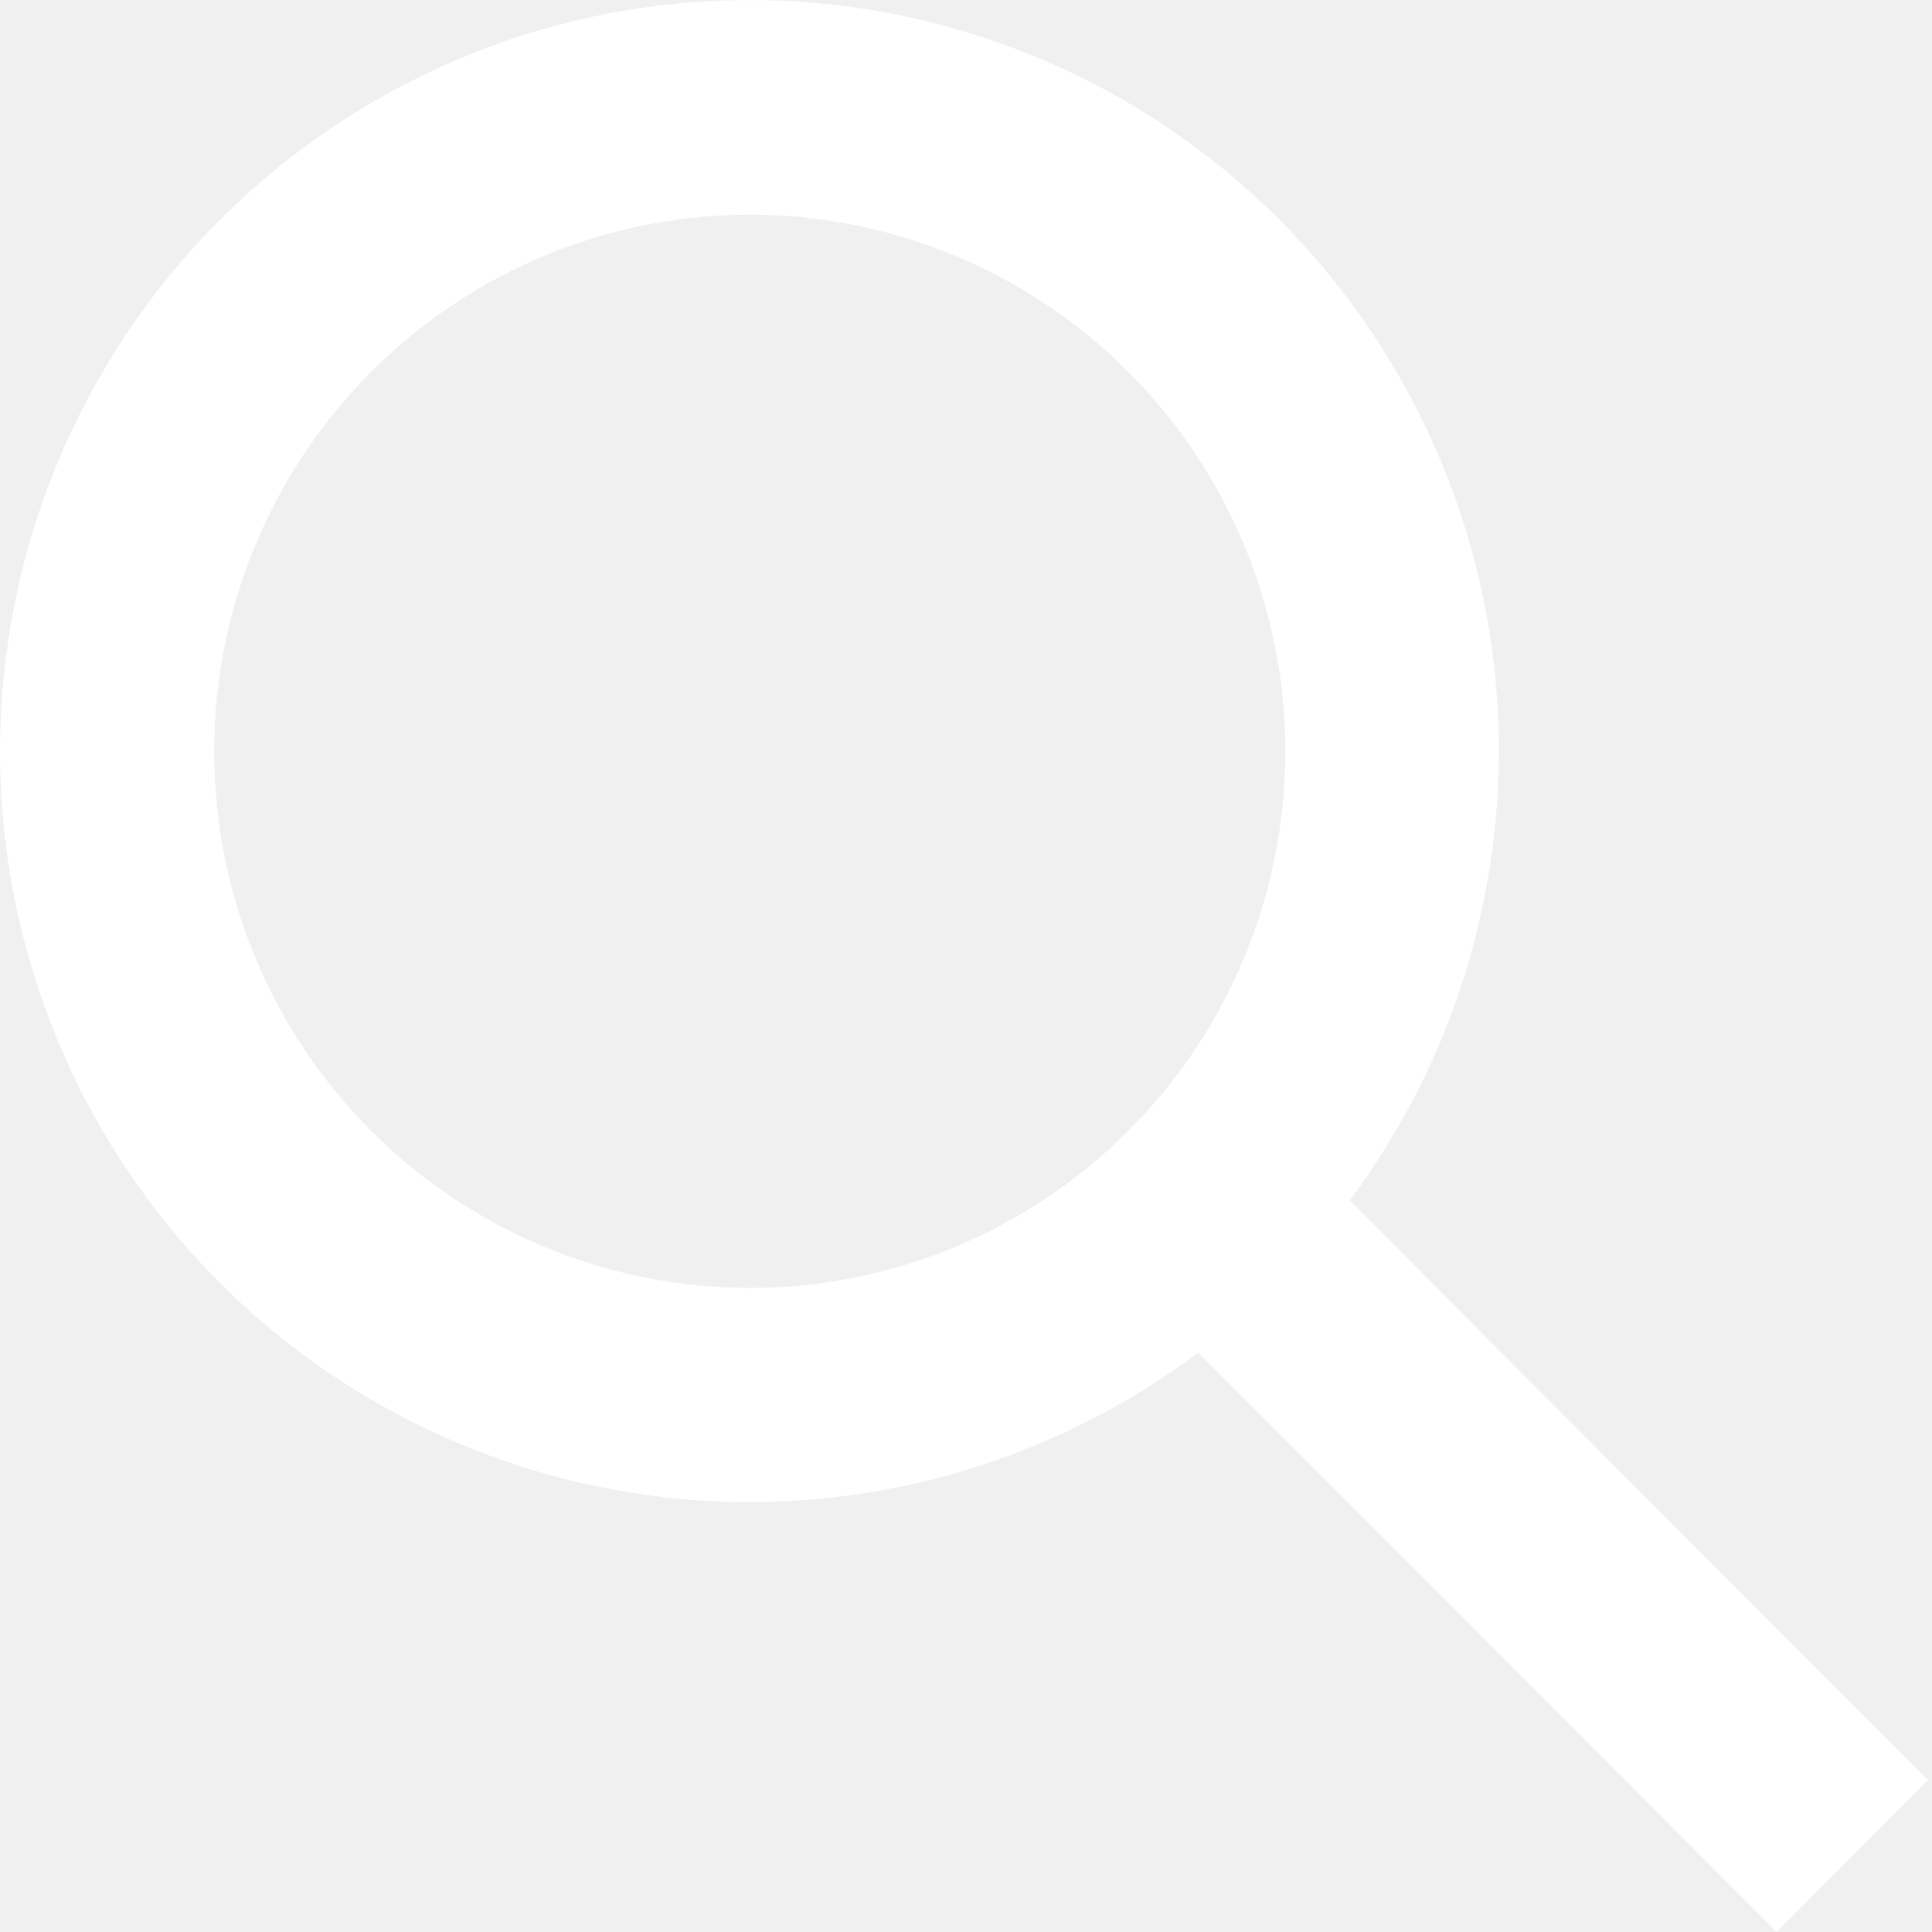
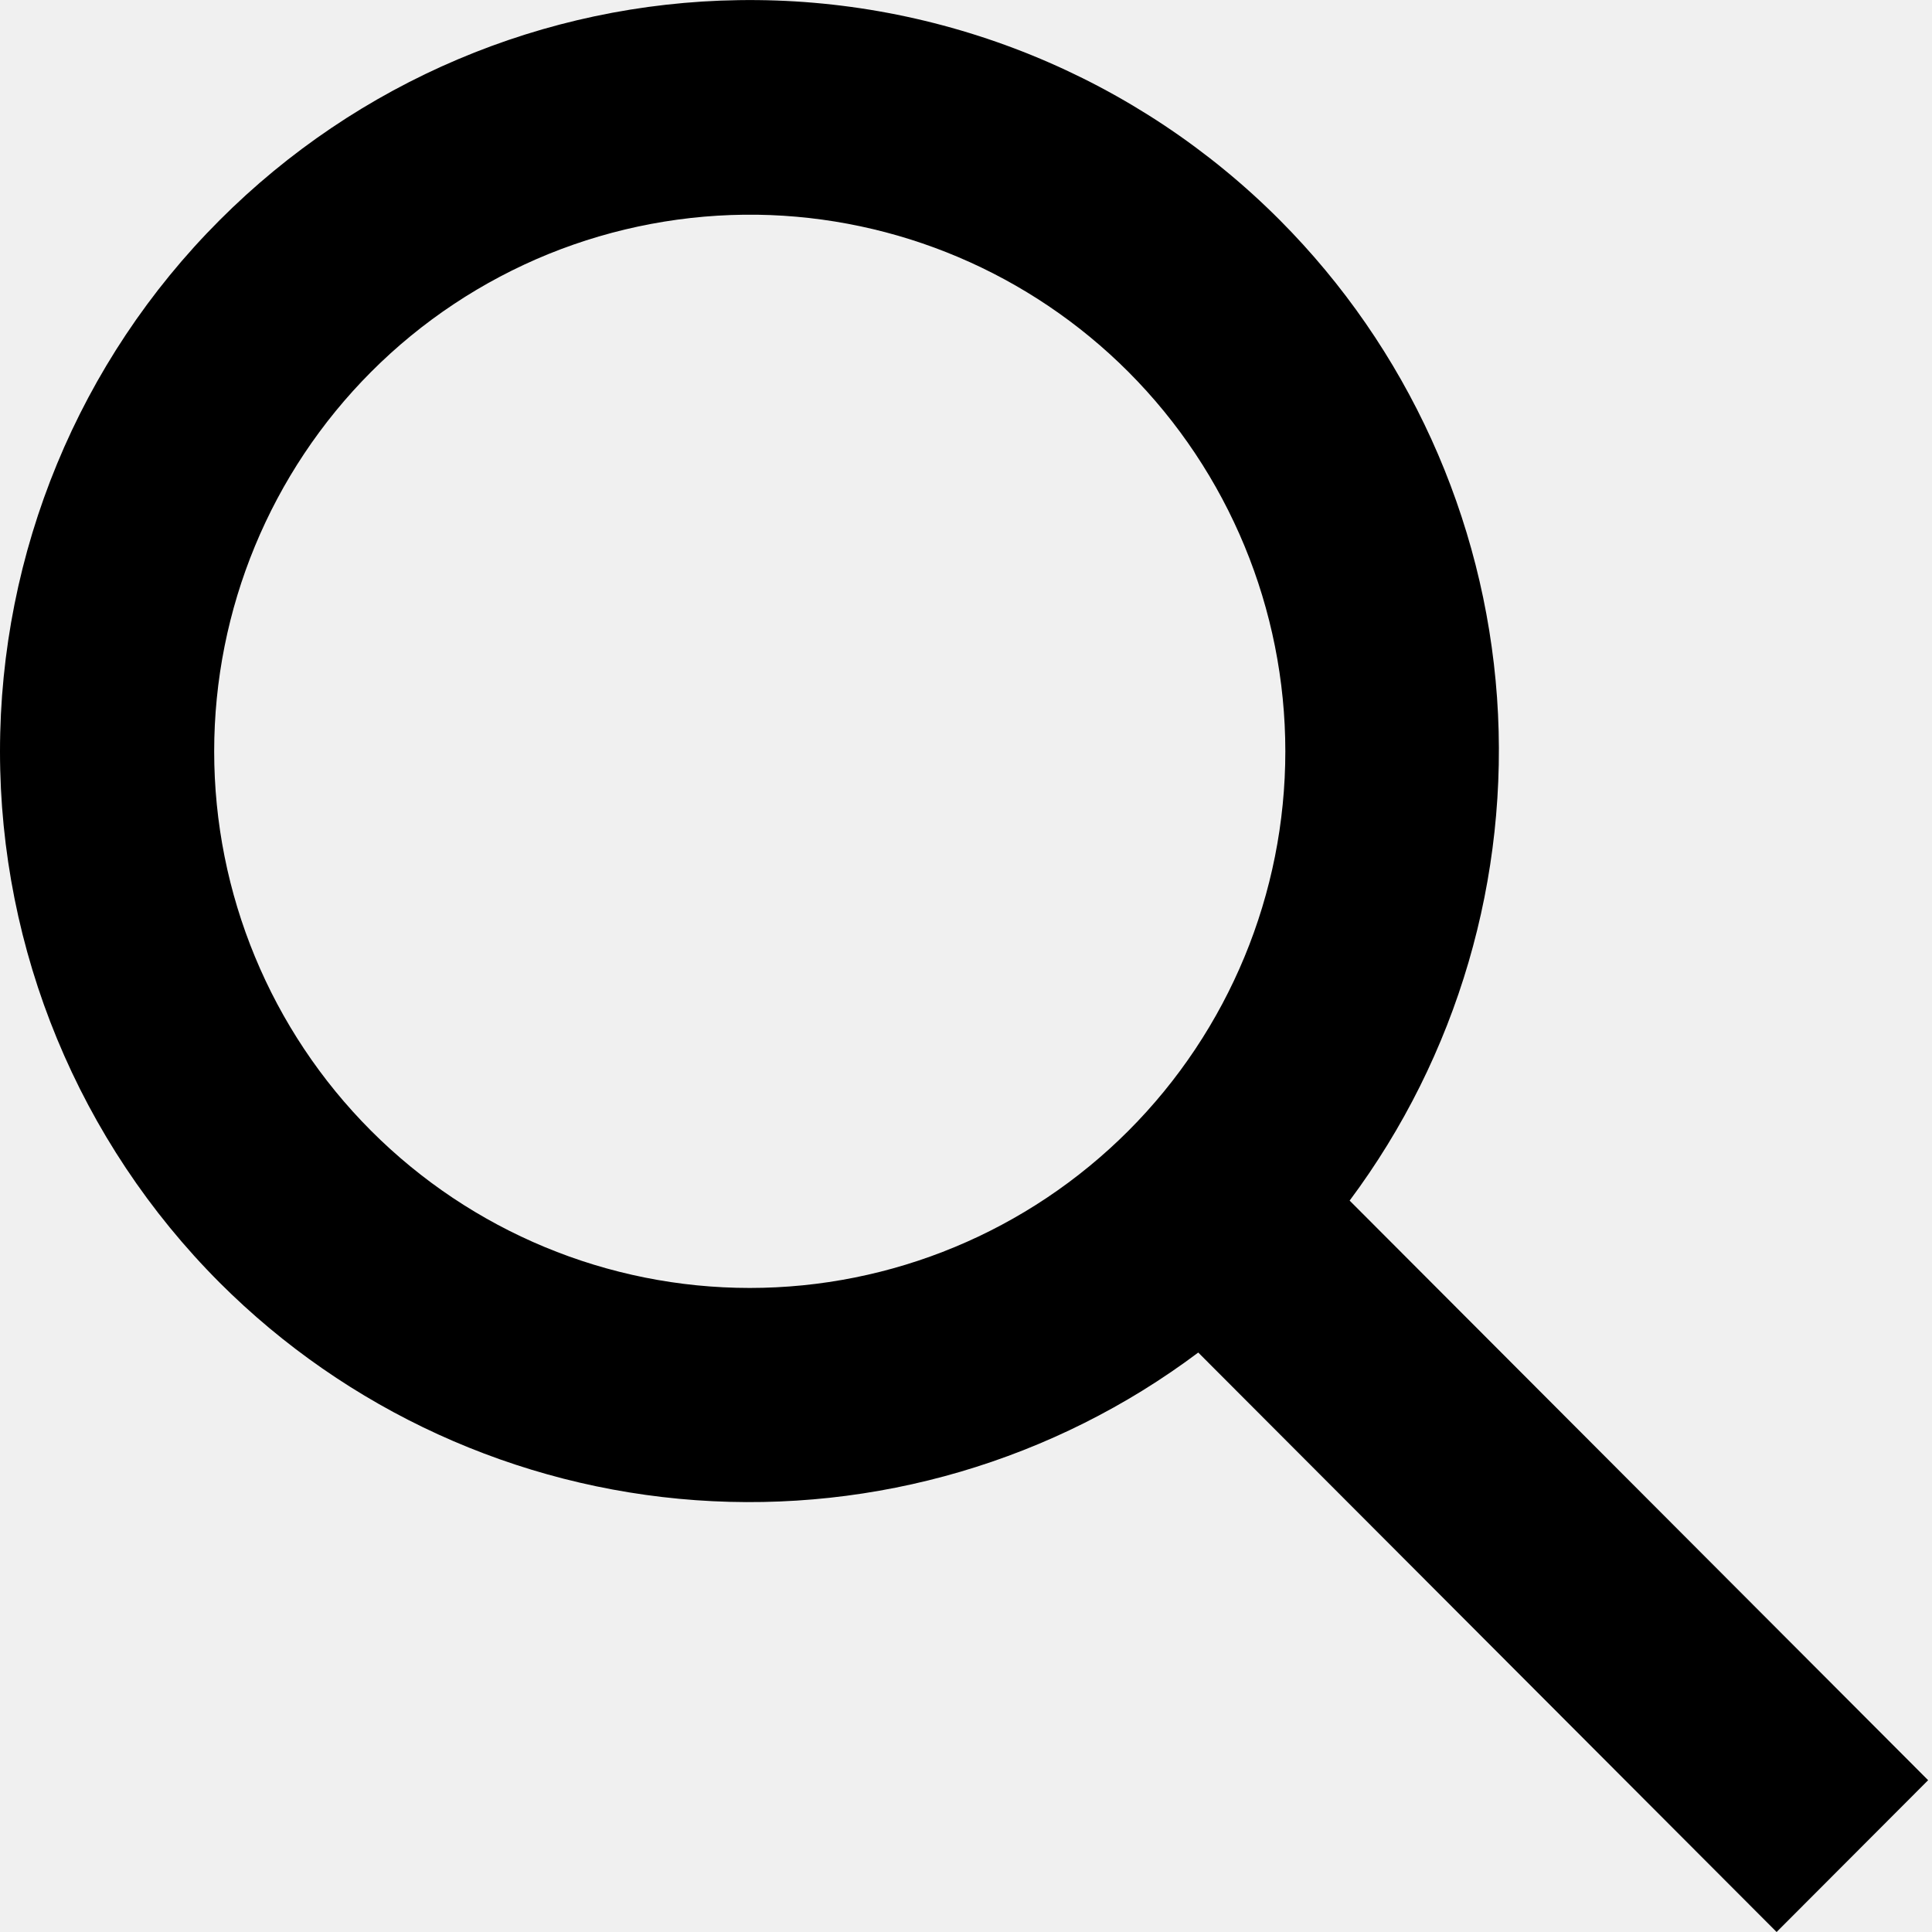
- <svg xmlns="http://www.w3.org/2000/svg" width="14" height="14" viewBox="0 0 14 14" fill="none">
-   <path d="M5.354 0.001C3.94 0.021 2.591 0.594 1.591 1.596C0.572 2.616 0 4.001 0 5.445C0 6.888 0.572 8.273 1.591 9.294C2.515 10.218 3.741 10.778 5.043 10.871C6.345 10.964 7.638 10.585 8.683 9.801L12.874 14L13.972 12.9L9.78 8.7C10.561 7.653 10.94 6.358 10.848 5.054C10.755 3.749 10.197 2.522 9.275 1.596C8.761 1.08 8.149 0.674 7.476 0.4C6.802 0.126 6.081 -0.01 5.354 0.001ZM5.489 1.556C6.499 1.571 7.463 1.98 8.177 2.695C8.905 3.425 9.314 4.414 9.314 5.445C9.314 6.476 8.905 7.465 8.177 8.194C7.449 8.923 6.462 9.333 5.433 9.333C4.404 9.333 3.417 8.923 2.689 8.194C1.961 7.465 1.552 6.476 1.552 5.445C1.552 4.414 1.961 3.425 2.689 2.695C3.056 2.327 3.493 2.037 3.974 1.841C4.455 1.646 4.97 1.549 5.489 1.556Z" fill="white" />
+ <svg xmlns="http://www.w3.org/2000/svg" width="14" height="14" viewBox="0 0 14 14">
+   <path d="M5.354 0.001C3.94 0.021 2.591 0.594 1.591 1.596C0.572 2.616 0 4.001 0 5.445C0 6.888 0.572 8.273 1.591 9.294C2.515 10.218 3.741 10.778 5.043 10.871C6.345 10.964 7.638 10.585 8.683 9.801L12.874 14L13.972 12.9L9.78 8.7C10.561 7.653 10.94 6.358 10.848 5.054C10.755 3.749 10.197 2.522 9.275 1.596C8.761 1.08 8.149 0.674 7.476 0.4C6.802 0.126 6.081 -0.01 5.354 0.001ZM5.489 1.556C6.499 1.571 7.463 1.98 8.177 2.695C8.905 3.425 9.314 4.414 9.314 5.445C9.314 6.476 8.905 7.465 8.177 8.194C7.449 8.923 6.462 9.333 5.433 9.333C4.404 9.333 3.417 8.923 2.689 8.194C1.961 7.465 1.552 6.476 1.552 5.445C1.552 4.414 1.961 3.425 2.689 2.695C3.056 2.327 3.493 2.037 3.974 1.841C4.455 1.646 4.97 1.549 5.489 1.556Z" />
</svg>
